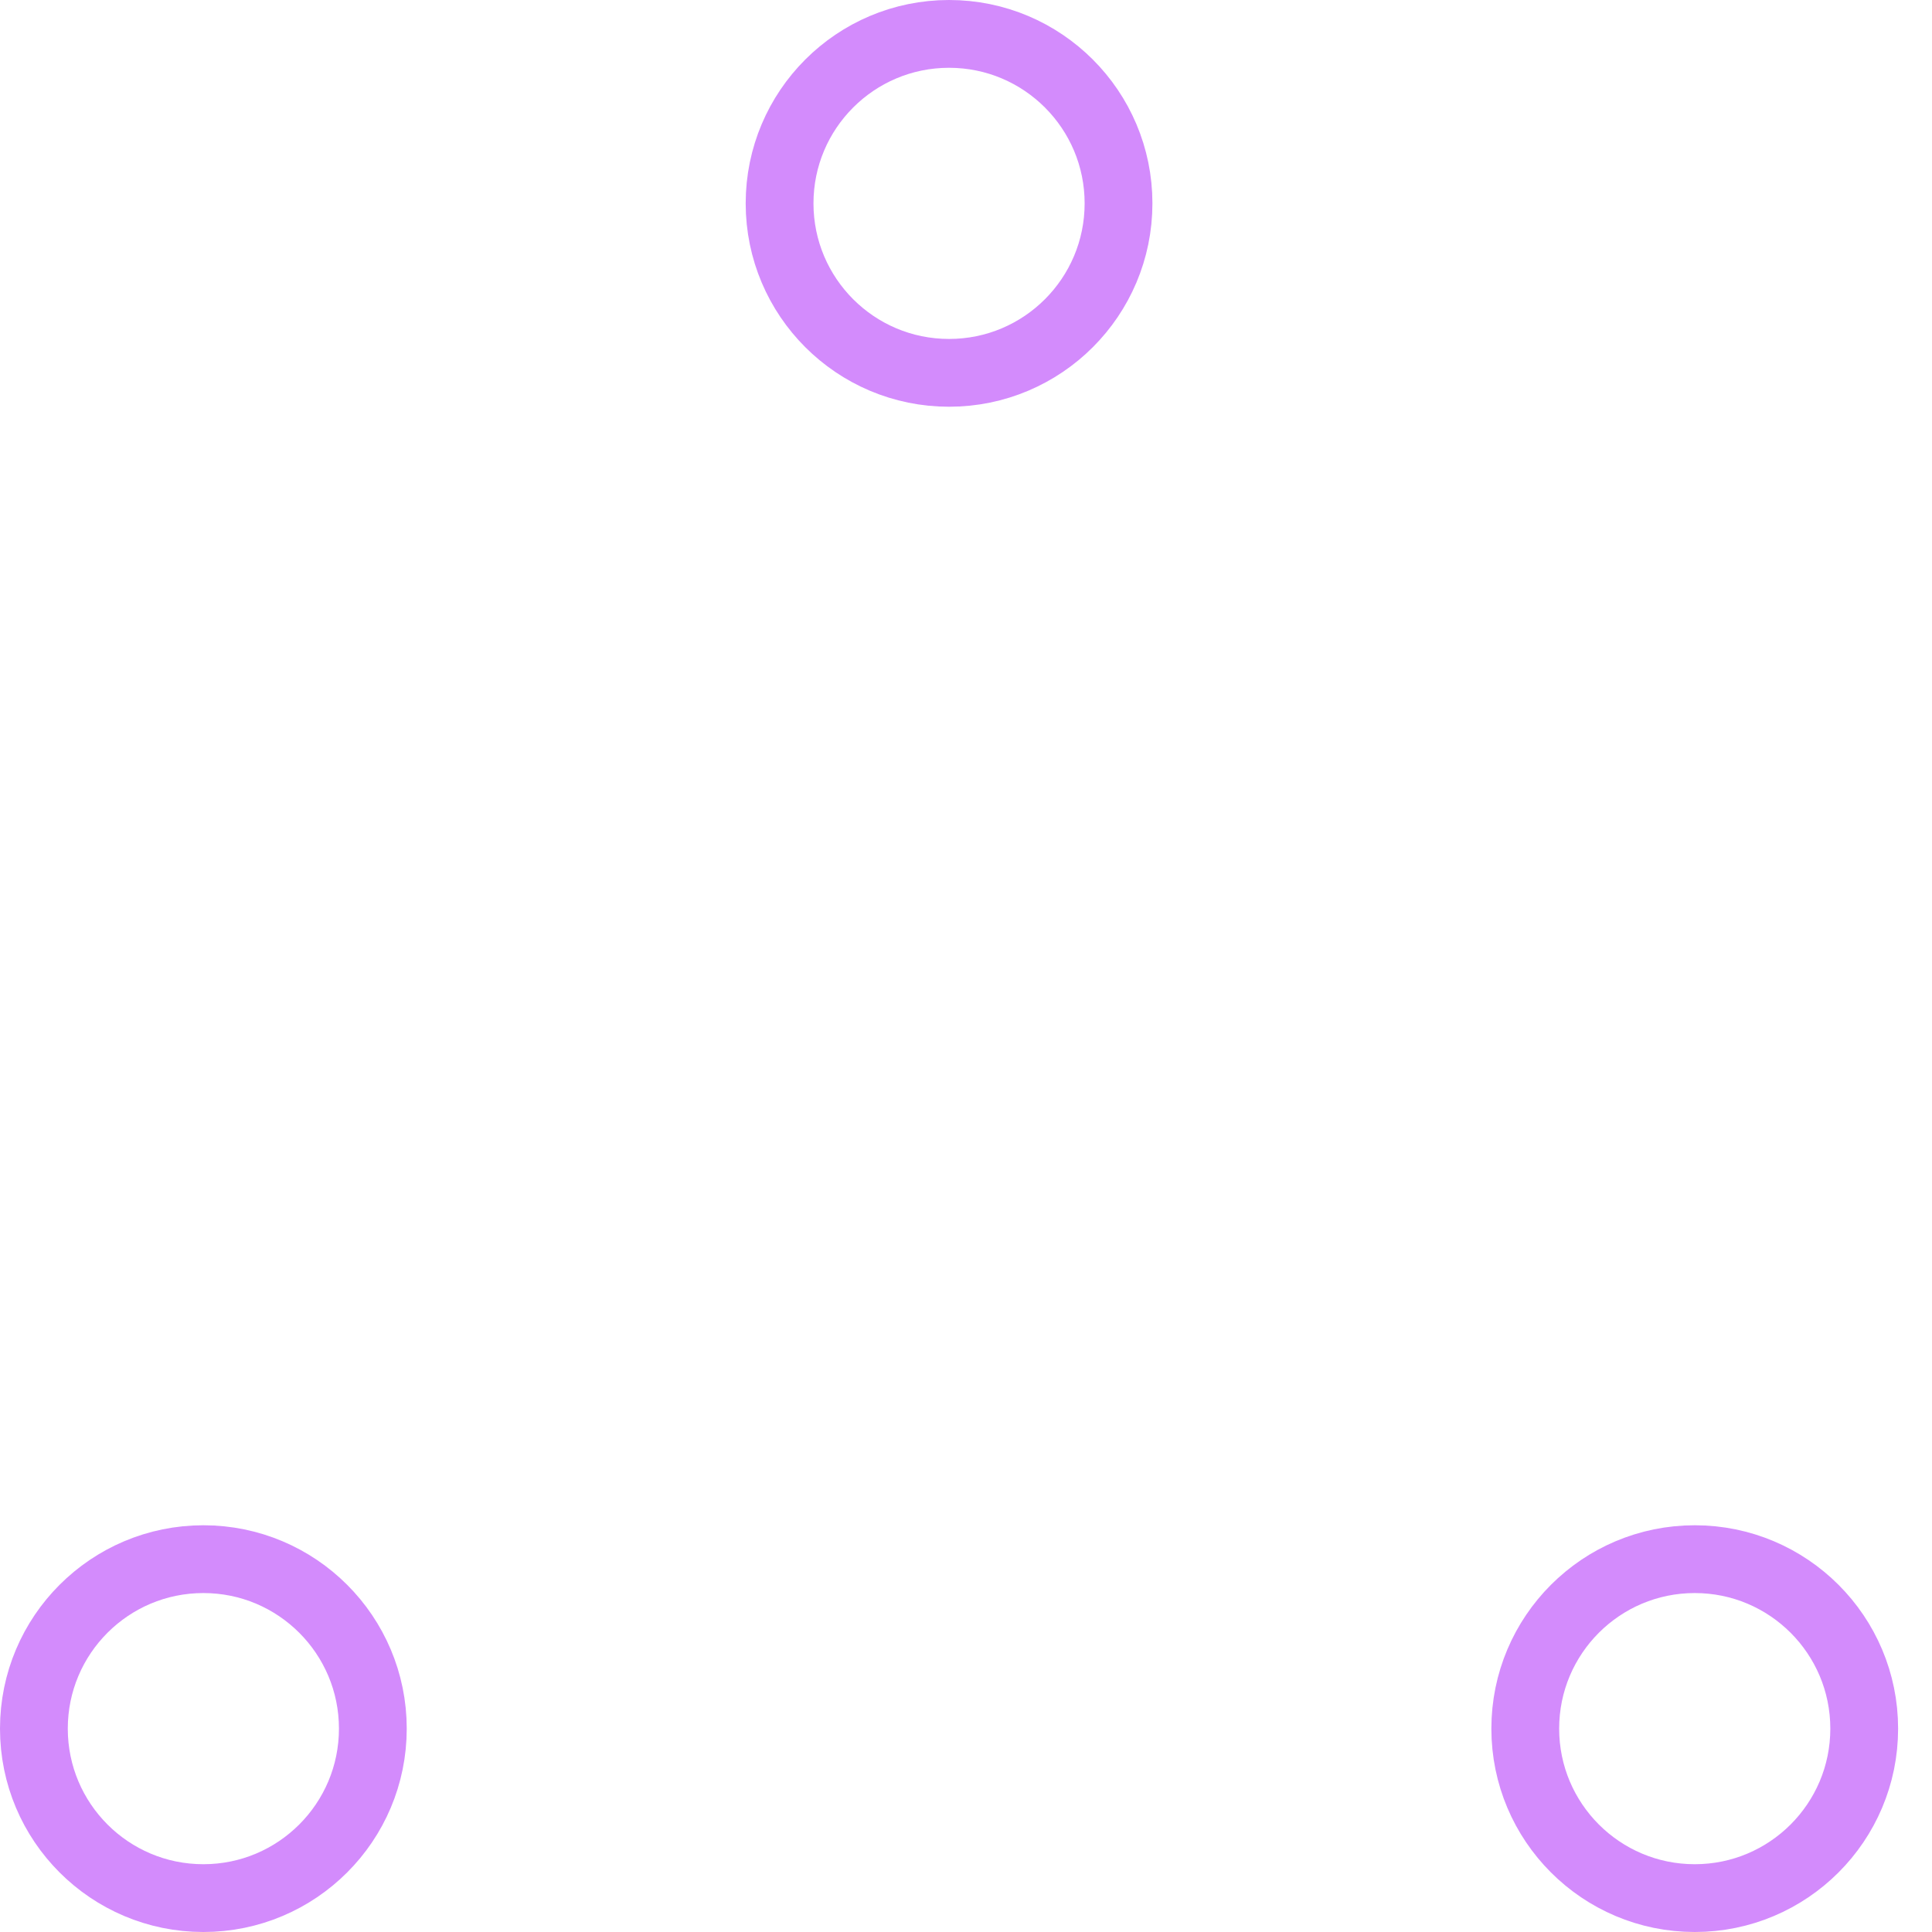
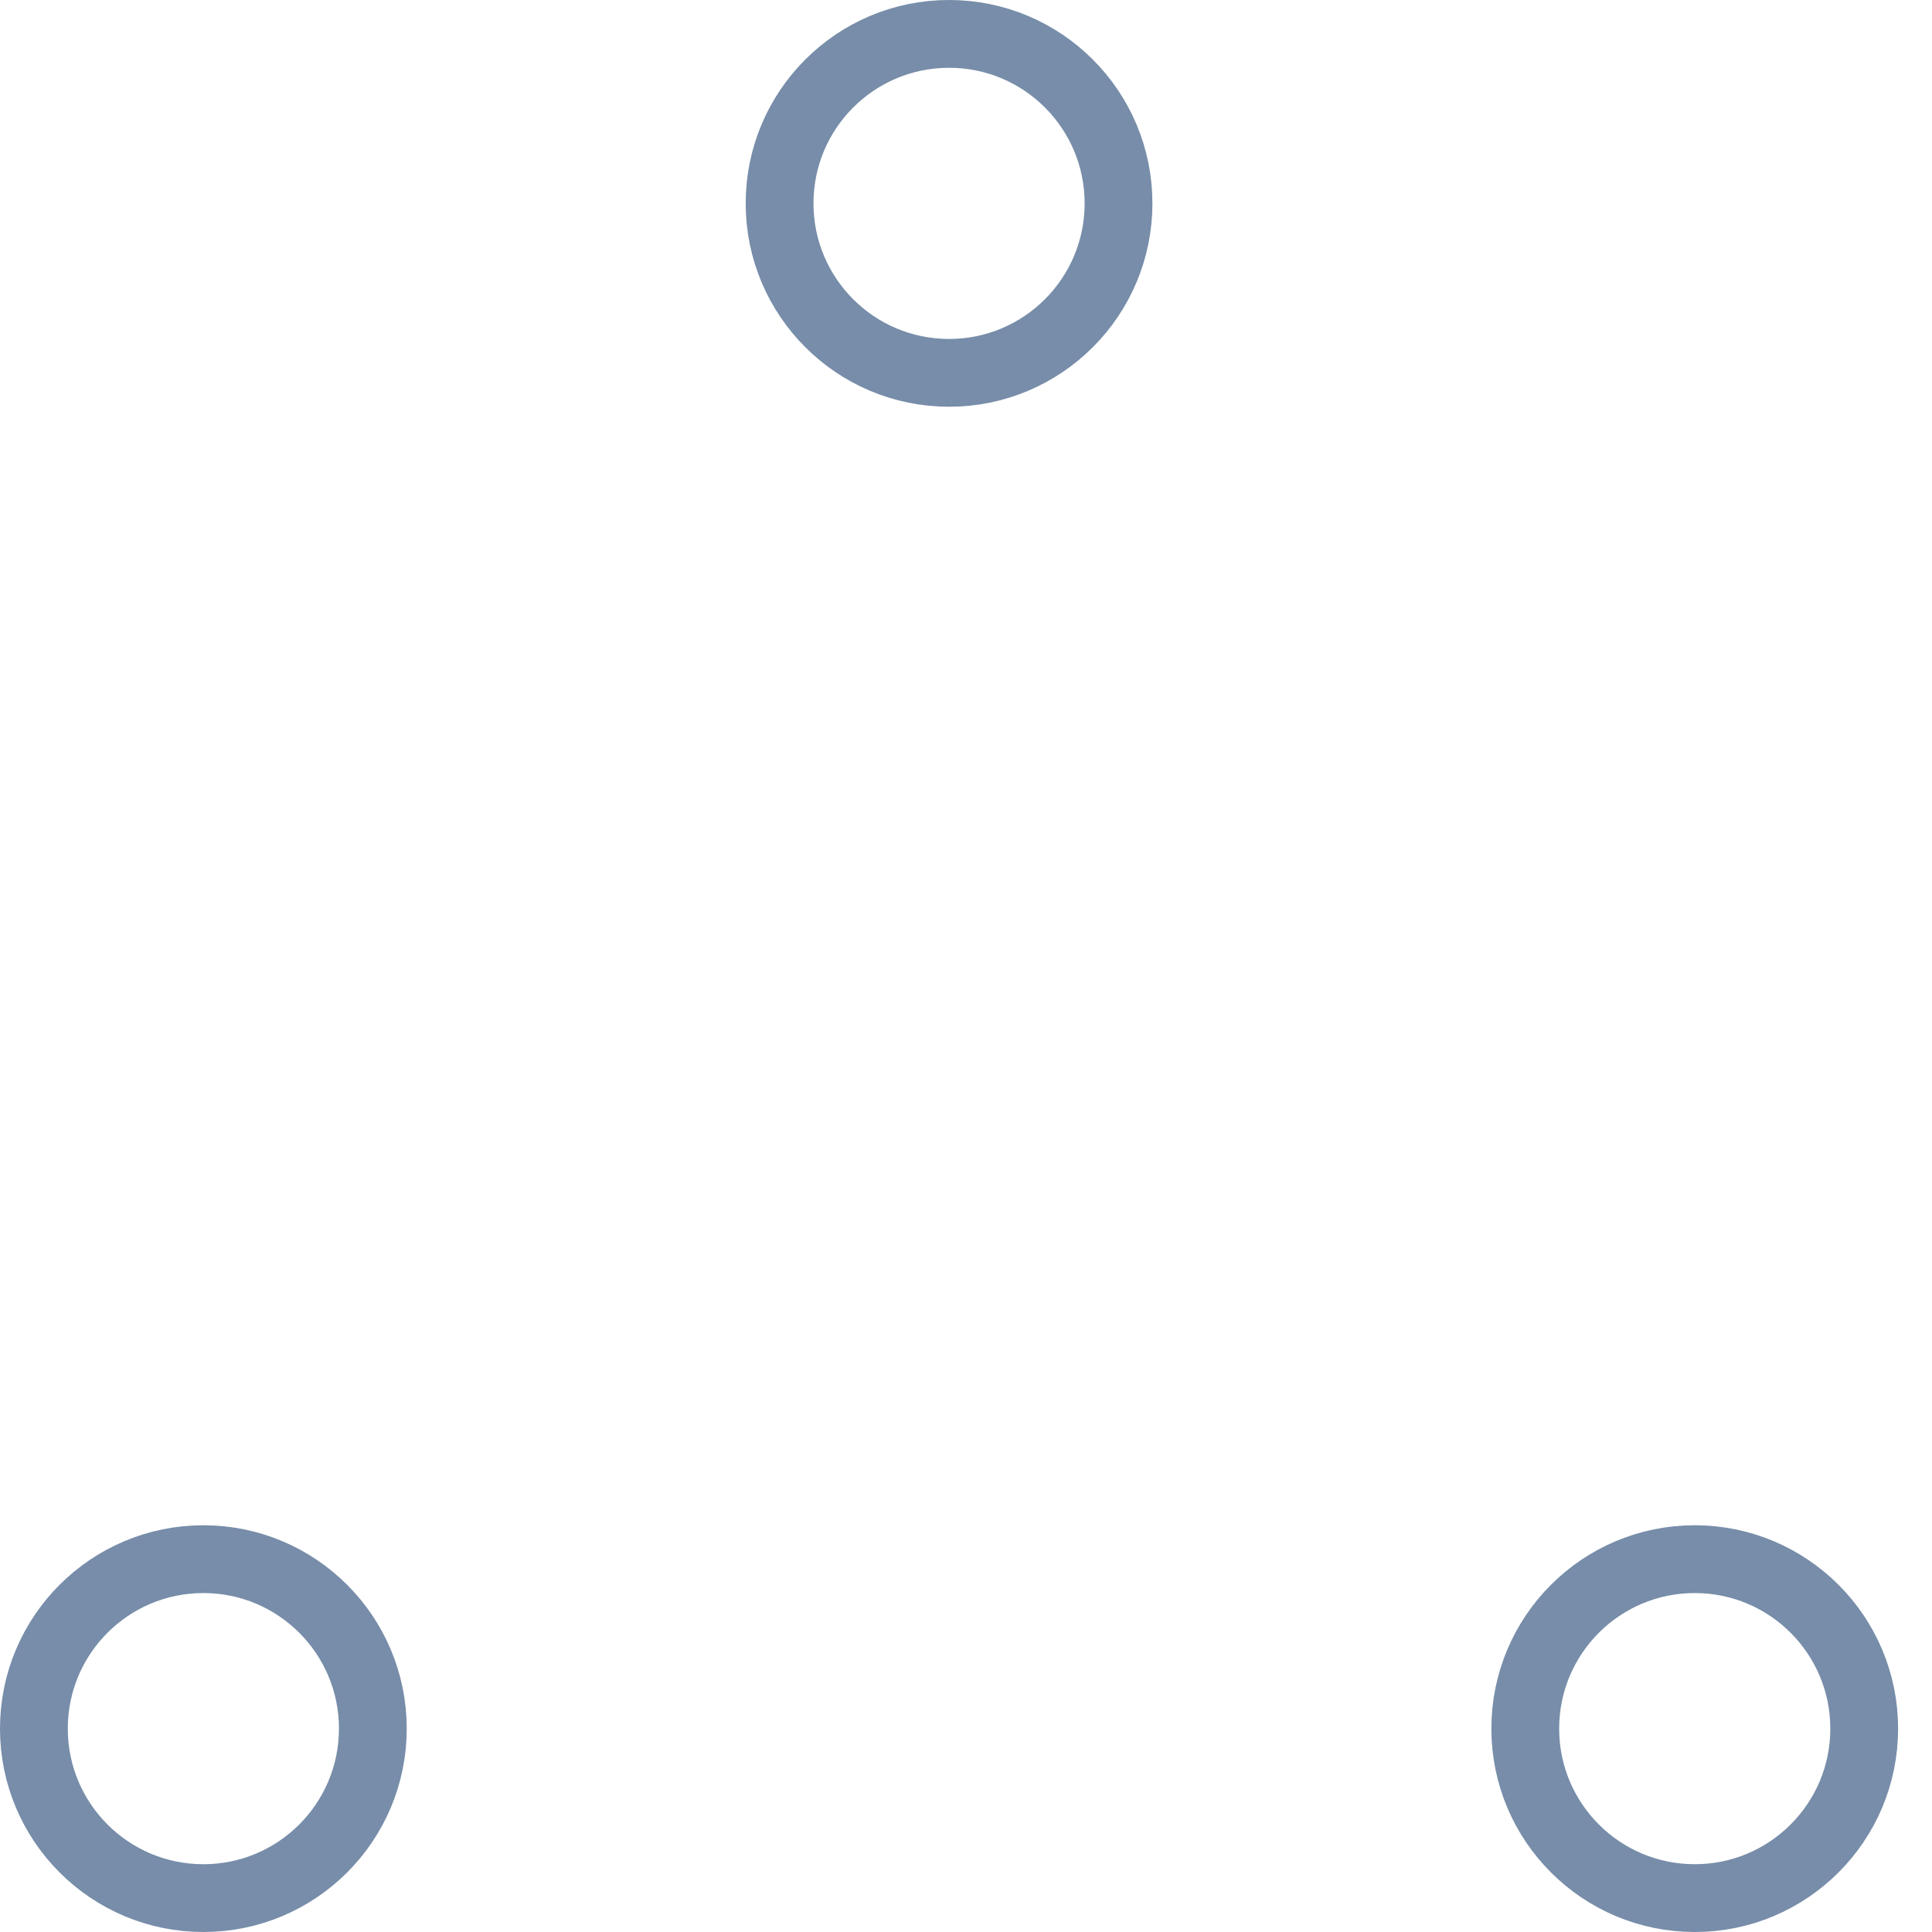
- <svg xmlns="http://www.w3.org/2000/svg" width="80" height="80" viewBox="0 0 57 57" stroke="#d38bfc">
+ <svg xmlns="http://www.w3.org/2000/svg" width="80" height="80" viewBox="0 0 57 57" stroke="#778DA9">
  <g fill="none" fill-rule="evenodd">
    <g transform="translate(1 1)" stroke-width="2">
      <circle cx="5" cy="50" r="5">
        <animate attributeName="cy" begin="0s" dur="2.2s" values="50;5;50;50" calcMode="linear" repeatCount="indefinite" />
        <animate attributeName="cx" begin="0s" dur="2.2s" values="5;27;49;5" calcMode="linear" repeatCount="indefinite" />
      </circle>
      <circle cx="27" cy="5" r="5">
        <animate attributeName="cy" begin="0s" dur="2.2s" from="5" to="5" values="5;50;50;5" calcMode="linear" repeatCount="indefinite" />
        <animate attributeName="cx" begin="0s" dur="2.2s" from="27" to="27" values="27;49;5;27" calcMode="linear" repeatCount="indefinite" />
      </circle>
      <circle cx="49" cy="50" r="5">
        <animate attributeName="cy" begin="0s" dur="2.2s" values="50;50;5;50" calcMode="linear" repeatCount="indefinite" />
        <animate attributeName="cx" from="49" to="49" begin="0s" dur="2.2s" values="49;5;27;49" calcMode="linear" repeatCount="indefinite" />
      </circle>
    </g>
  </g>
</svg>
